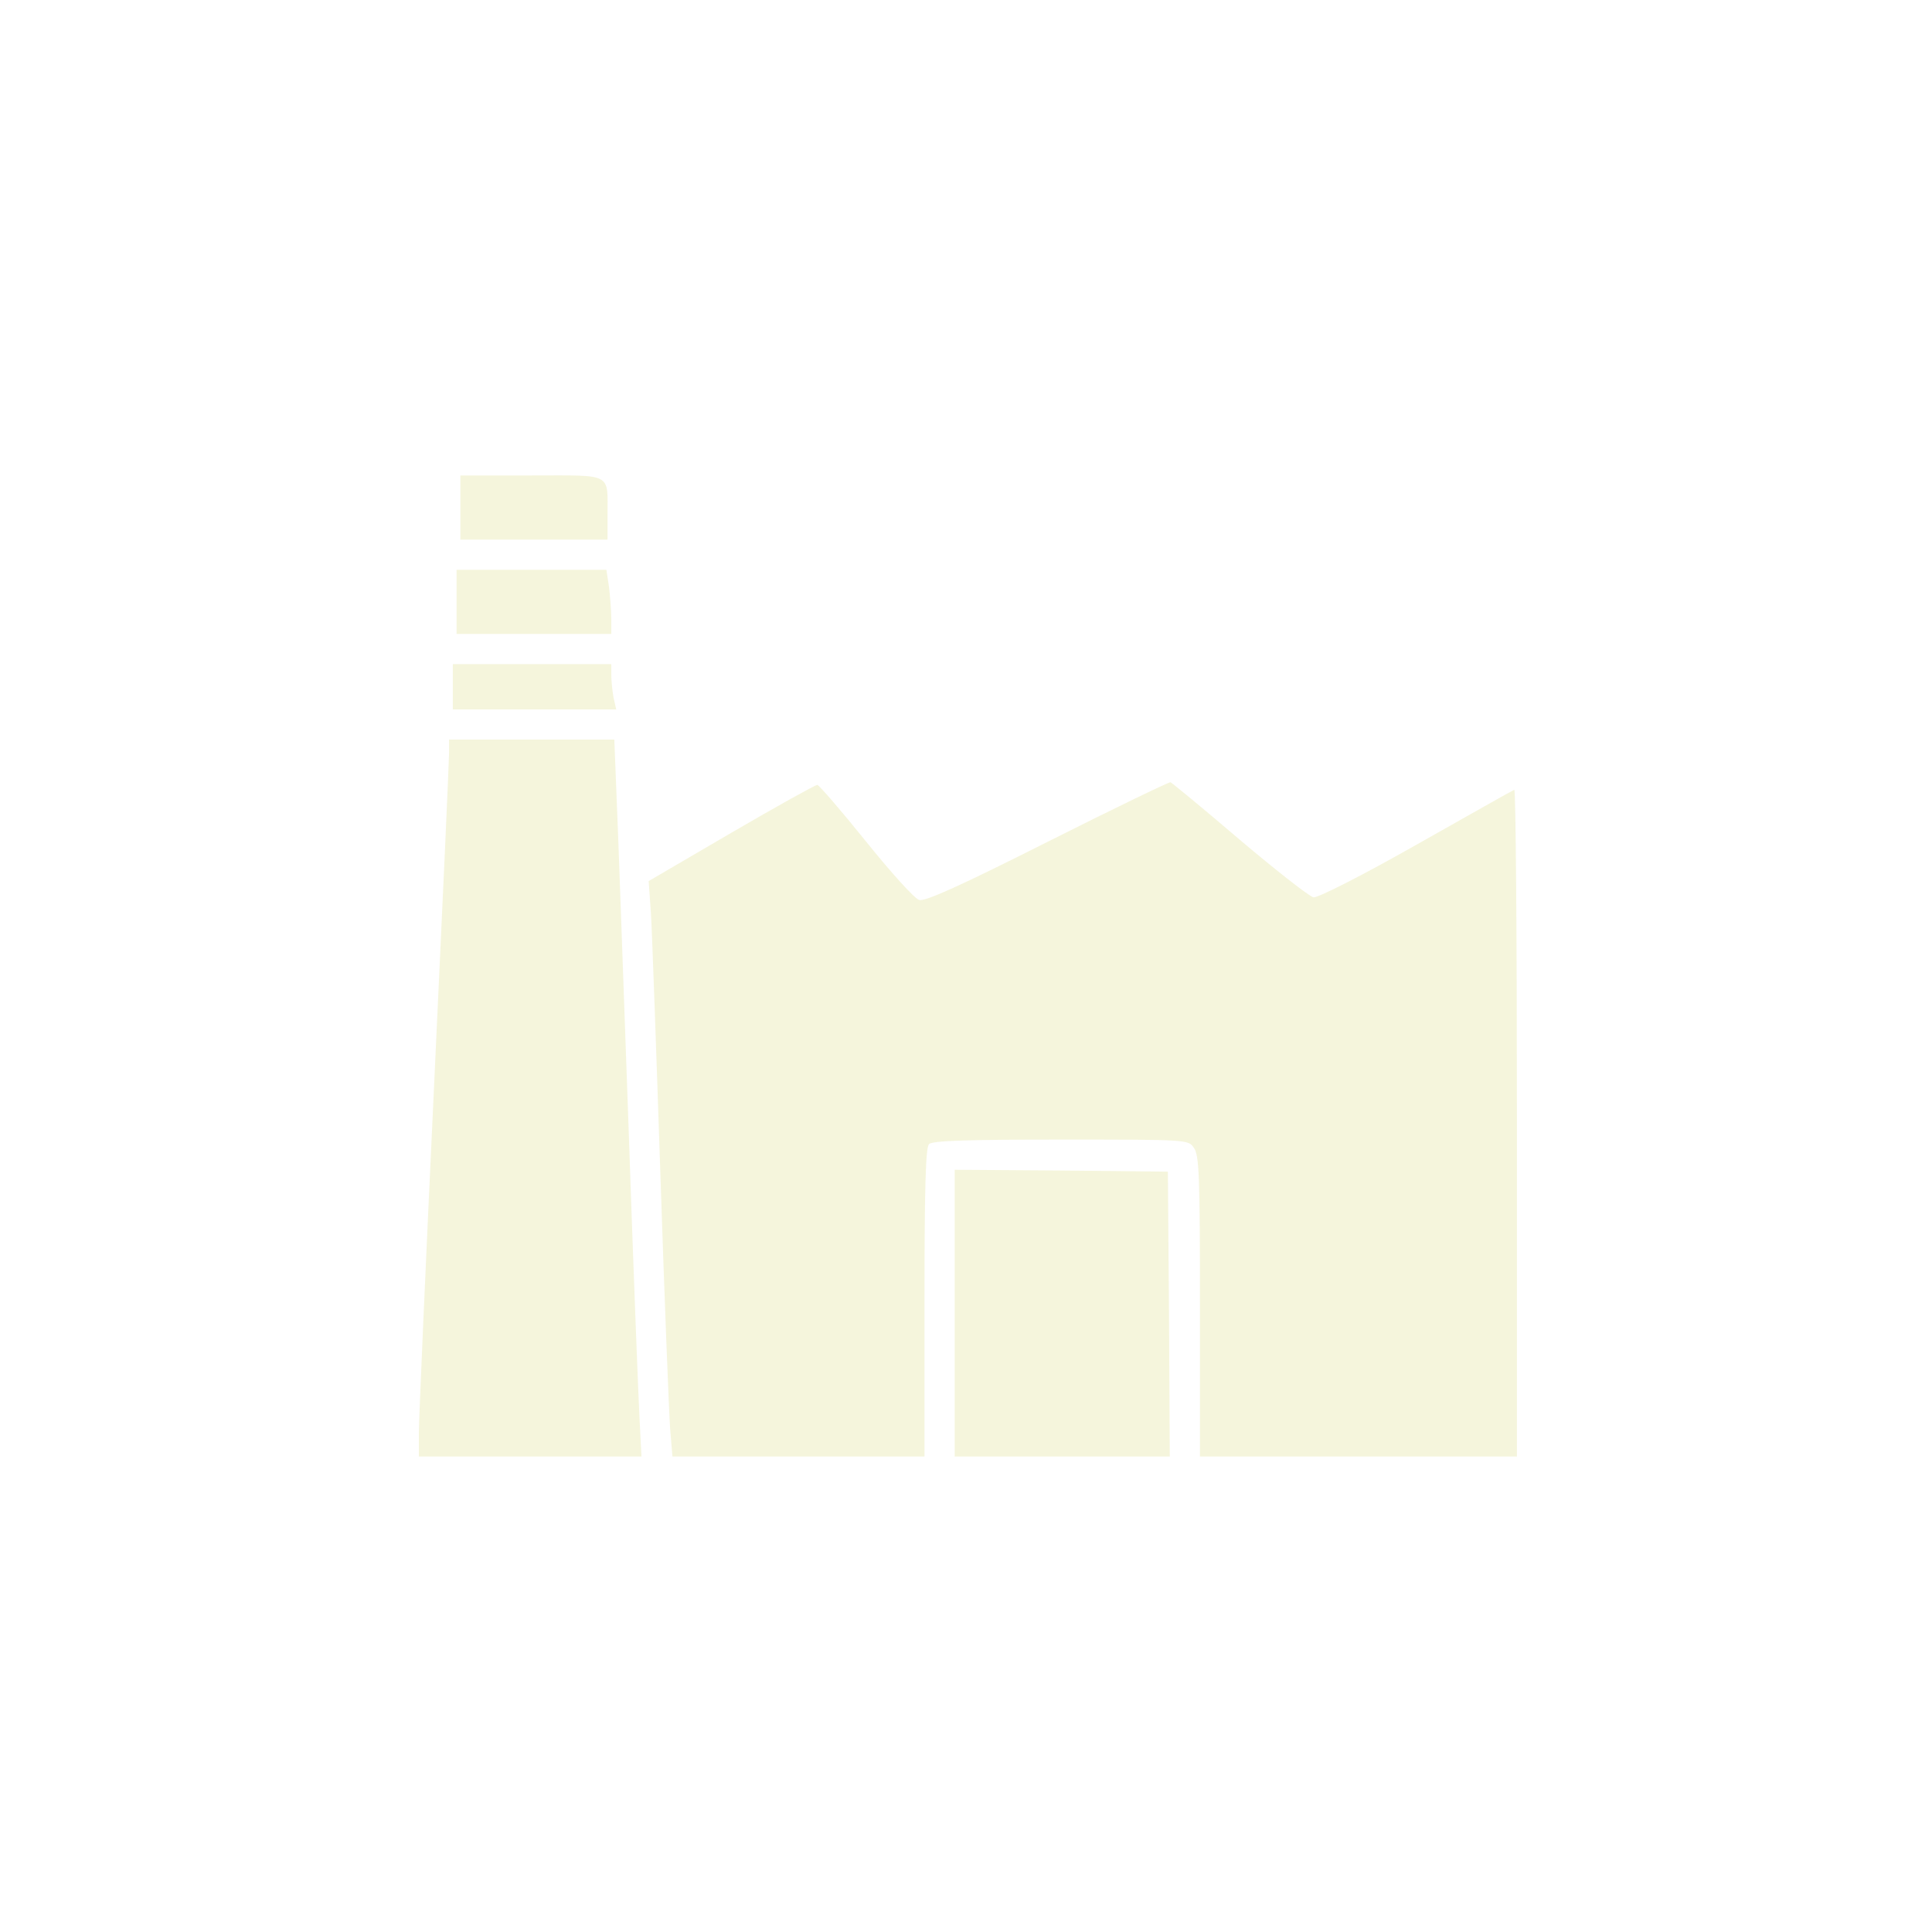
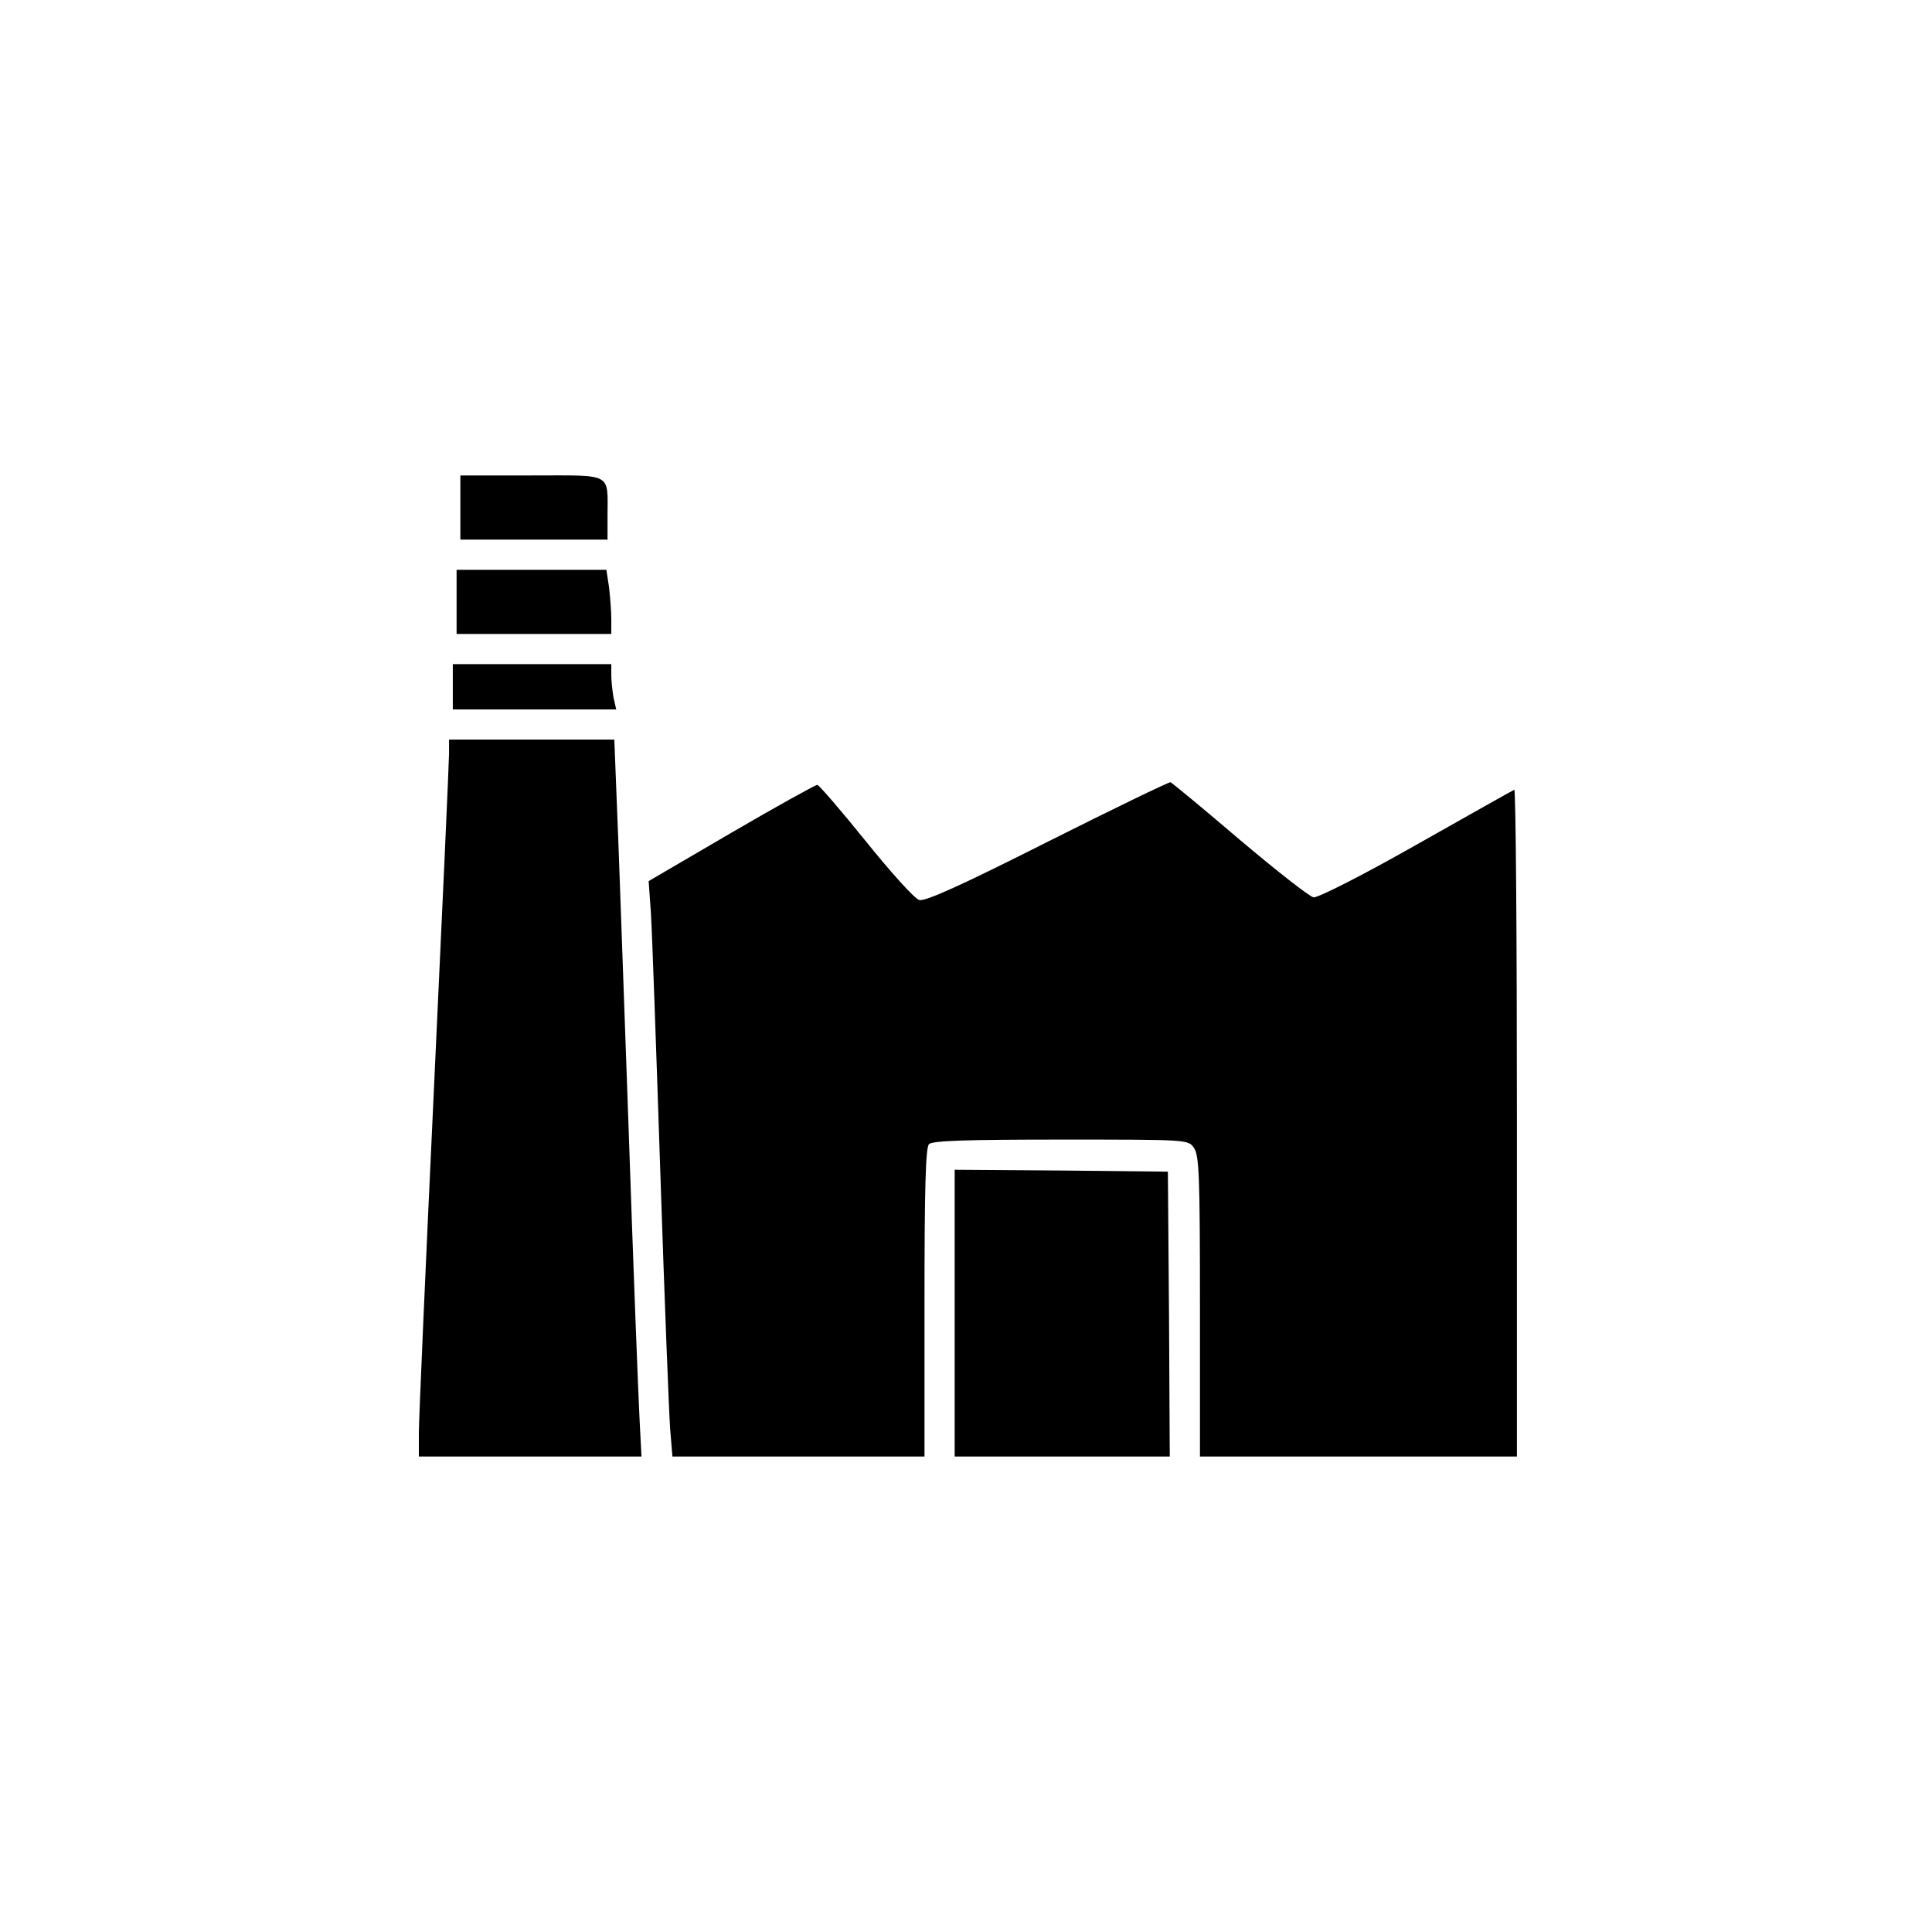
<svg xmlns="http://www.w3.org/2000/svg" version="1.0" width="24pt" height="24pt" viewBox="0 0 512 512" preserveAspectRatio="xMidYMid meet">
-   <g transform="translate(0,512) scale(0.1,-0.1)" fill="#f5f5dc" stroke="none">
+   <g transform="translate(0,512) scale(0.1,-0.1)" fill="#000000" stroke="none">
    <path d="M1220 3775 l0 -85 195 0 195 0 0 63 c0 116 16 107 -201 107 l-189 0 0 -85z" />
    <path d="M1210 3525 l0 -85 205 0 205 0 0 39 c0 21 -3 59 -6 85 l-7 46 -198 0 -199 0 0 -85z" />
    <path d="M1200 3300 l0 -60 216 0 217 0 -7 31 c-3 17 -6 44 -6 60 l0 29 -210 0 -210 0 0 -60z" />
    <path d="M1190 3123 c0 -21 -18 -420 -40 -888 -22 -467 -40 -878 -40 -912 l0 -63 295 0 295 0 -5 97 c-3 54 -17 413 -30 798 -14 385 -27 769 -31 853 l-6 152 -219 0 -219 0 0 -37z" />
    <path d="M2776 2889 c-228 -115 -325 -159 -340 -154 -12 3 -75 73 -141 155 -66 82 -124 149 -129 150 -5 0 -108 -57 -228 -127 l-219 -128 6 -85 c3 -47 14 -357 25 -690 11 -333 23 -638 26 -677 l6 -73 334 0 334 0 0 408 c0 304 3 411 12 420 9 9 100 12 349 12 338 0 338 0 353 -22 14 -19 16 -76 16 -420 l0 -398 420 0 420 0 0 886 c0 487 -3 883 -7 881 -5 -2 -122 -68 -260 -146 -141 -80 -261 -141 -272 -139 -11 2 -99 71 -196 153 -97 83 -180 151 -183 152 -4 1 -151 -70 -326 -158z" />
    <path d="M2530 1640 l0 -380 285 0 285 0 -2 378 -3 377 -282 3 -283 2 0 -380z" />
  </g>
</svg>
